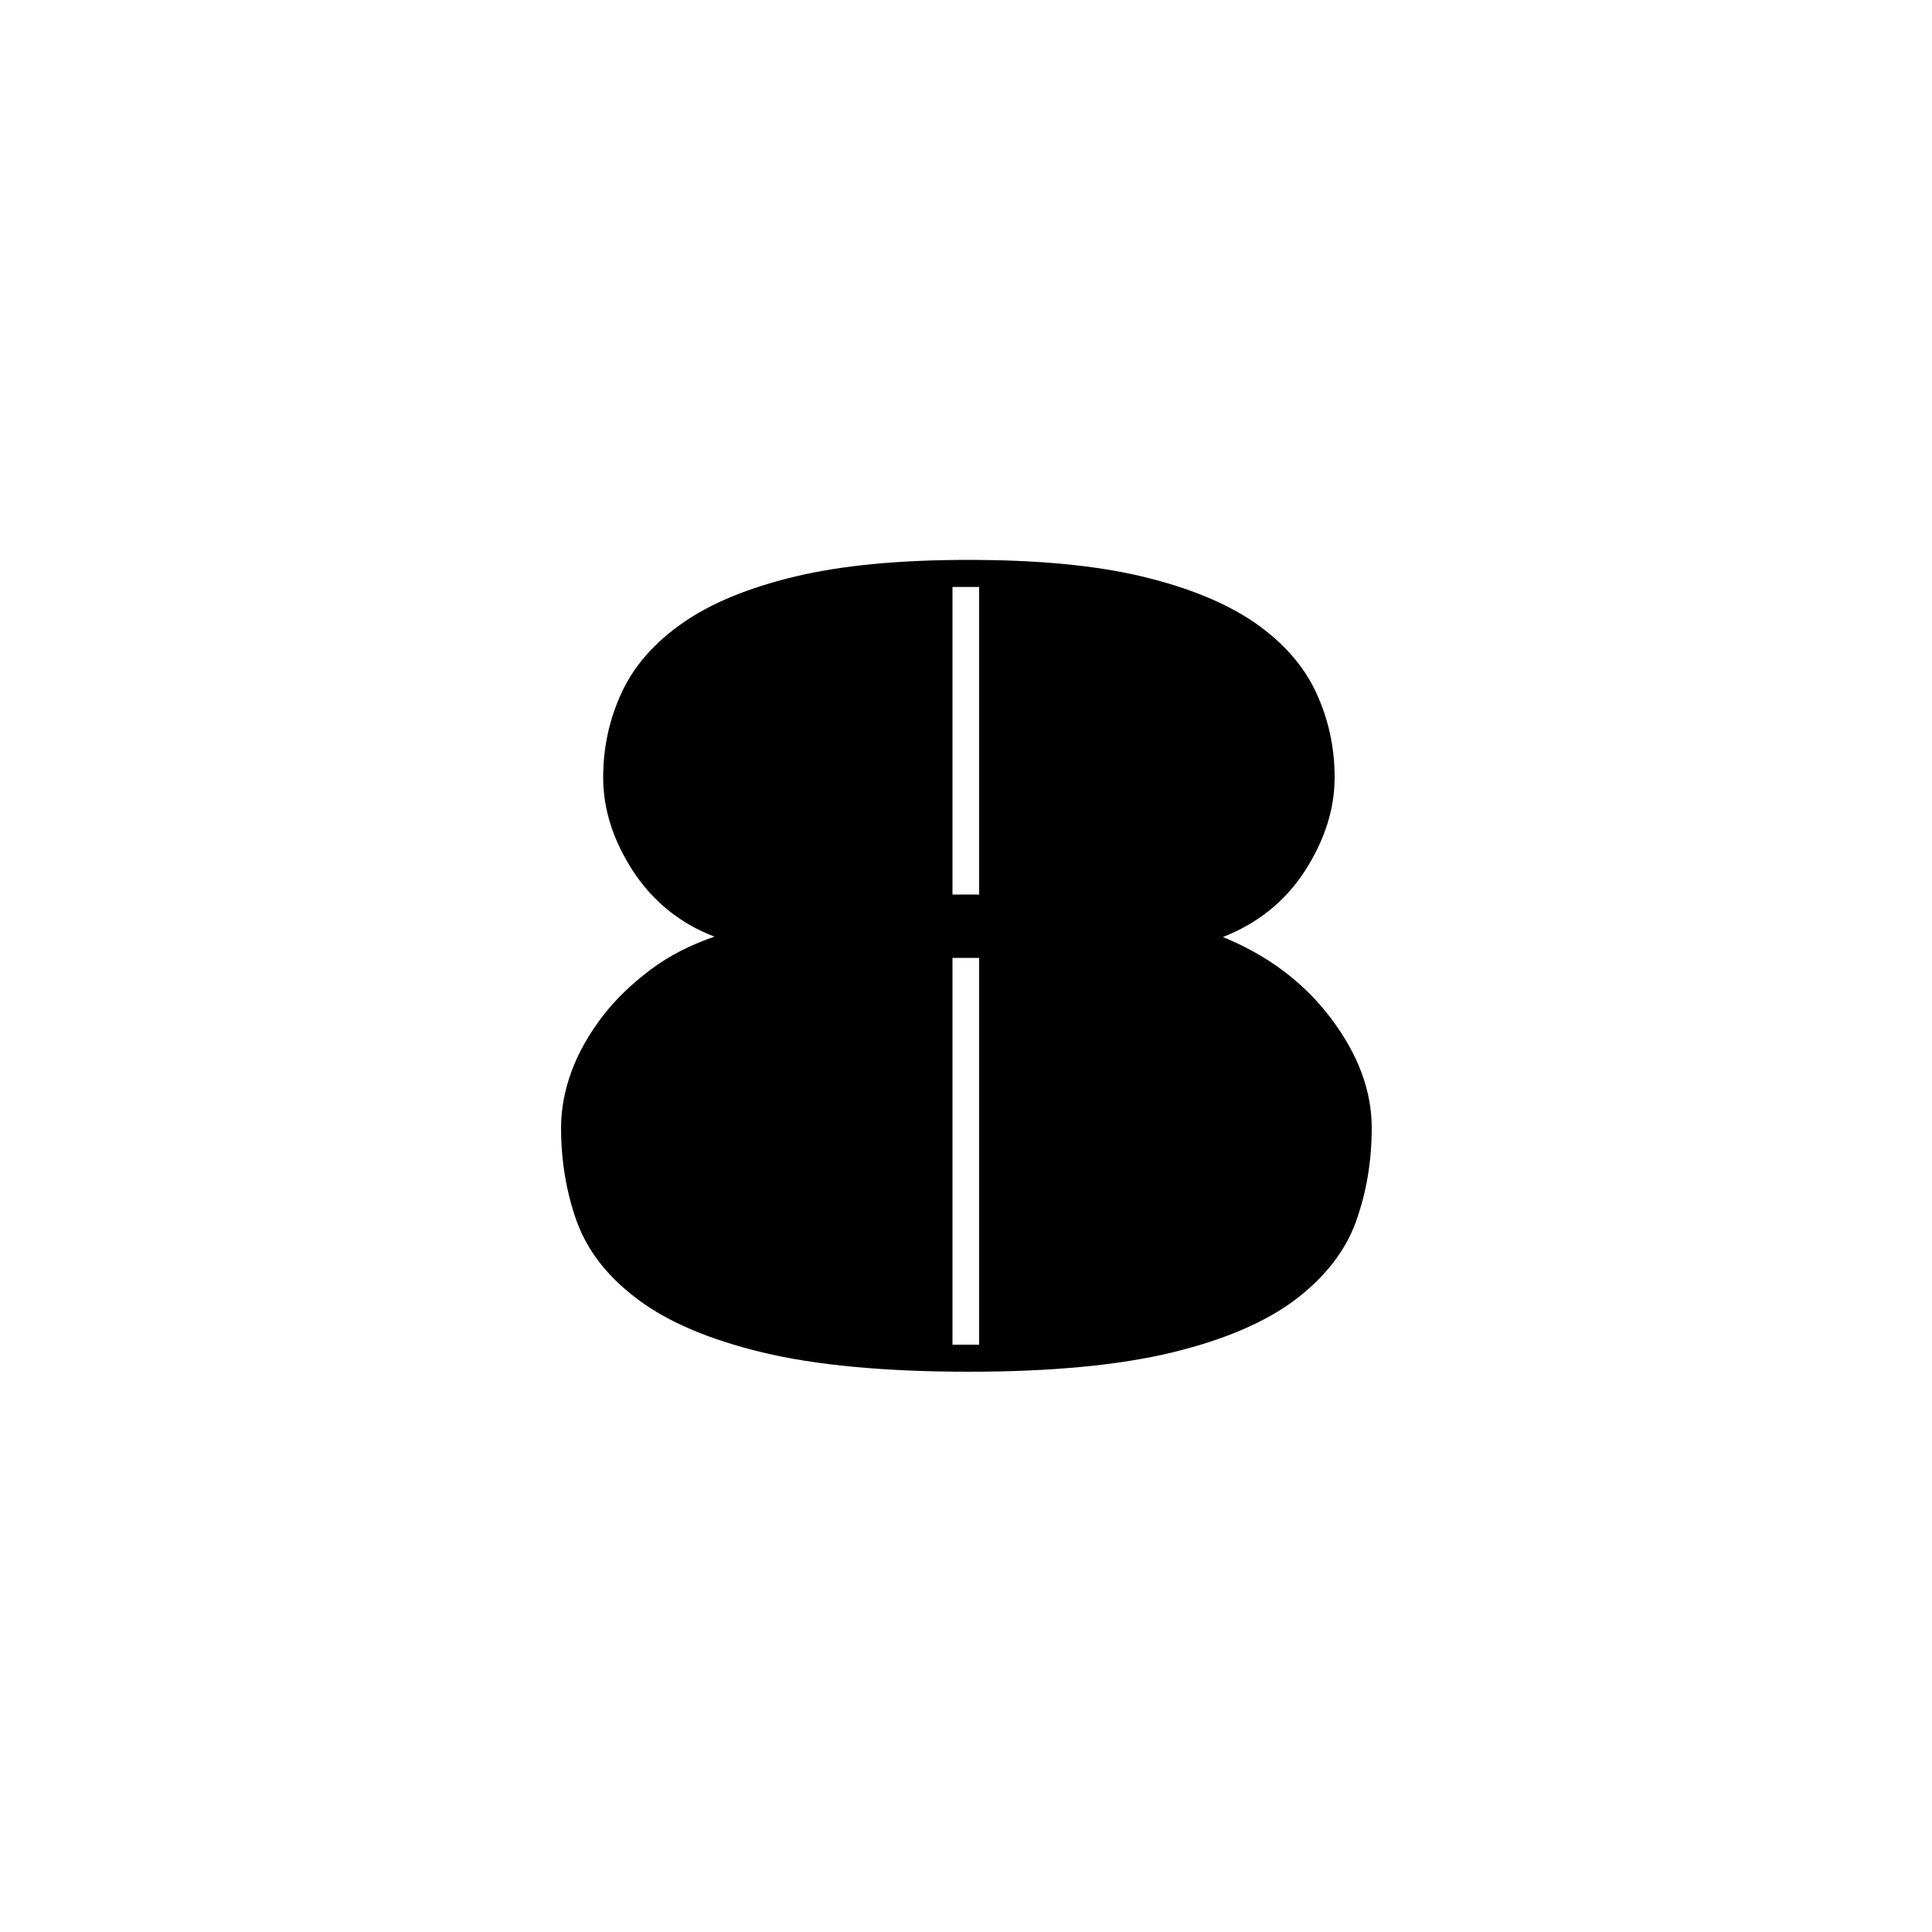
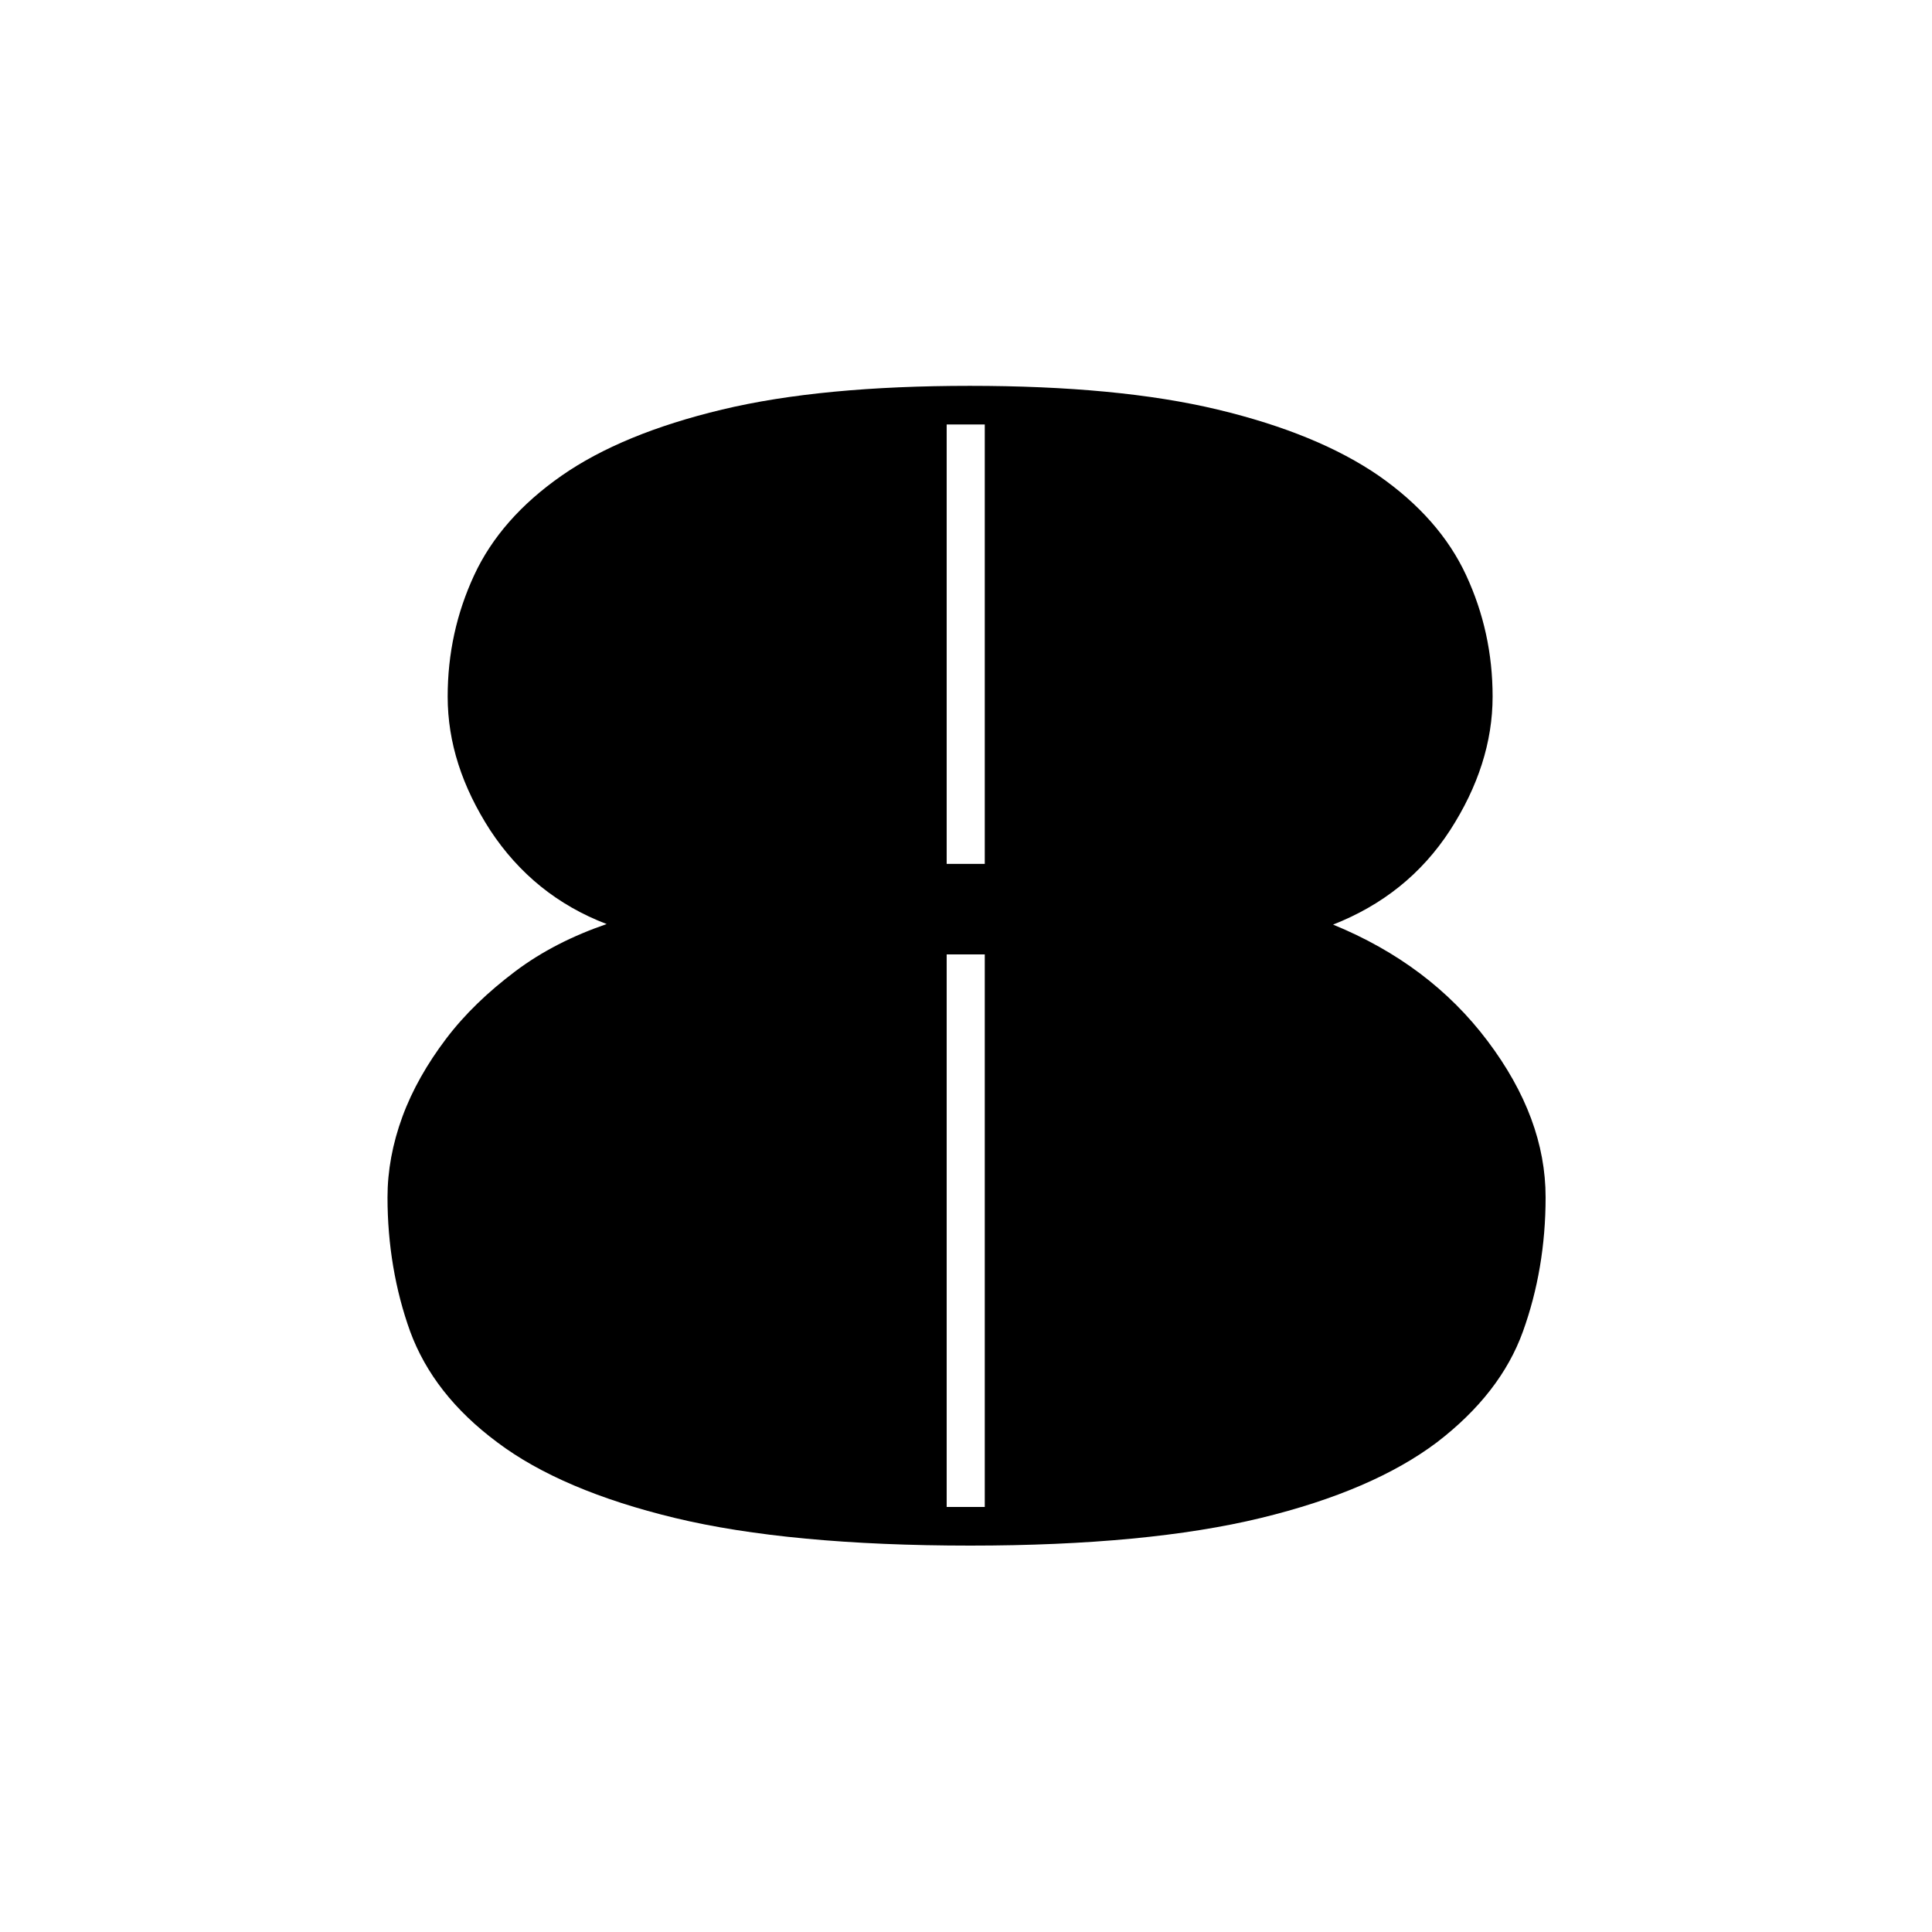
- <svg xmlns="http://www.w3.org/2000/svg" id="Layer_1" viewBox="0 0 500 500">
+ <svg xmlns="http://www.w3.org/2000/svg" id="Layer_1" viewBox="-70 132 350 350">
  <g id="XMLID_32_">
-     <path id="XMLID_33_" class="st0" d="M316.5 242.5c11.7 4.8 21 11.8 28 21.1s10.5 18.7 10.5 28.3c0 8.7-1.4 16.8-4.1 24.3-2.7 7.5-7.9 14.2-15.6 20.1-7.7 5.8-18.3 10.4-31.9 13.7-13.6 3.3-31.2 5-52.6 5-21.9 0-39.8-1.7-53.5-5-13.7-3.3-24.5-7.9-32.2-13.7-7.8-5.8-13-12.5-15.8-20.1-2.7-7.5-4.1-15.7-4.1-24.3 0-4.8.9-9.7 2.7-14.6 1.8-4.9 4.5-9.6 7.9-14.1 3.4-4.5 7.6-8.5 12.5-12.2 4.9-3.7 10.5-6.5 16.6-8.6-8.9-3.4-15.9-9.1-21.1-17-5.1-7.9-7.7-15.9-7.7-24.2 0-7.8 1.6-15.1 4.8-22 3.2-6.9 8.5-12.9 15.8-18 7.3-5.1 17-9.1 29.1-12 12.1-2.9 27.1-4.3 44.9-4.3s32.8 1.4 44.9 4.3c12.1 2.9 21.8 6.9 29.2 12 7.3 5.1 12.6 11.1 15.8 18 3.2 6.9 4.8 14.2 4.8 22 0 8.2-2.6 16.3-7.7 24.2-5.2 8-12.3 13.6-21.2 17.1zm-63.1-90.6h-6.9v79.6h6.9v-79.6zm0 96h-6.9V348h6.9V247.9z" />
+     <path id="XMLID_33_" d="M171.5 299.5c11.7 4.8 21 11.8 28 21.1s10.5 18.7 10.5 28.3c0 8.7-1.4 16.8-4.1 24.3s-7.9 14.2-15.6 20.1c-7.7 5.8-18.3 10.4-31.9 13.7-13.6 3.3-31.2 5-52.6 5-21.9 0-39.8-1.7-53.5-5s-24.5-7.9-32.2-13.7c-7.8-5.8-13-12.5-15.8-20.1-2.7-7.5-4.1-15.7-4.1-24.3 0-4.8.9-9.7 2.7-14.6s4.5-9.6 7.9-14.1 7.6-8.5 12.5-12.2c4.9-3.7 10.5-6.5 16.6-8.6-8.9-3.4-15.9-9.1-21.1-17-5.1-7.9-7.7-15.9-7.7-24.2 0-7.8 1.6-15.1 4.8-22s8.5-12.9 15.8-18 17-9.1 29.1-12 27.1-4.3 44.9-4.3 32.8 1.4 44.9 4.3c12.1 2.9 21.8 6.9 29.2 12 7.3 5.1 12.6 11.1 15.8 18 3.2 6.9 4.8 14.2 4.8 22 0 8.2-2.6 16.3-7.7 24.2-5.2 8-12.3 13.6-21.2 17.1zm-63.1-90.6h-6.9v79.6h6.9v-79.6zm0 96h-6.9V405h6.9V304.9z" class="st0" />
  </g>
</svg>
